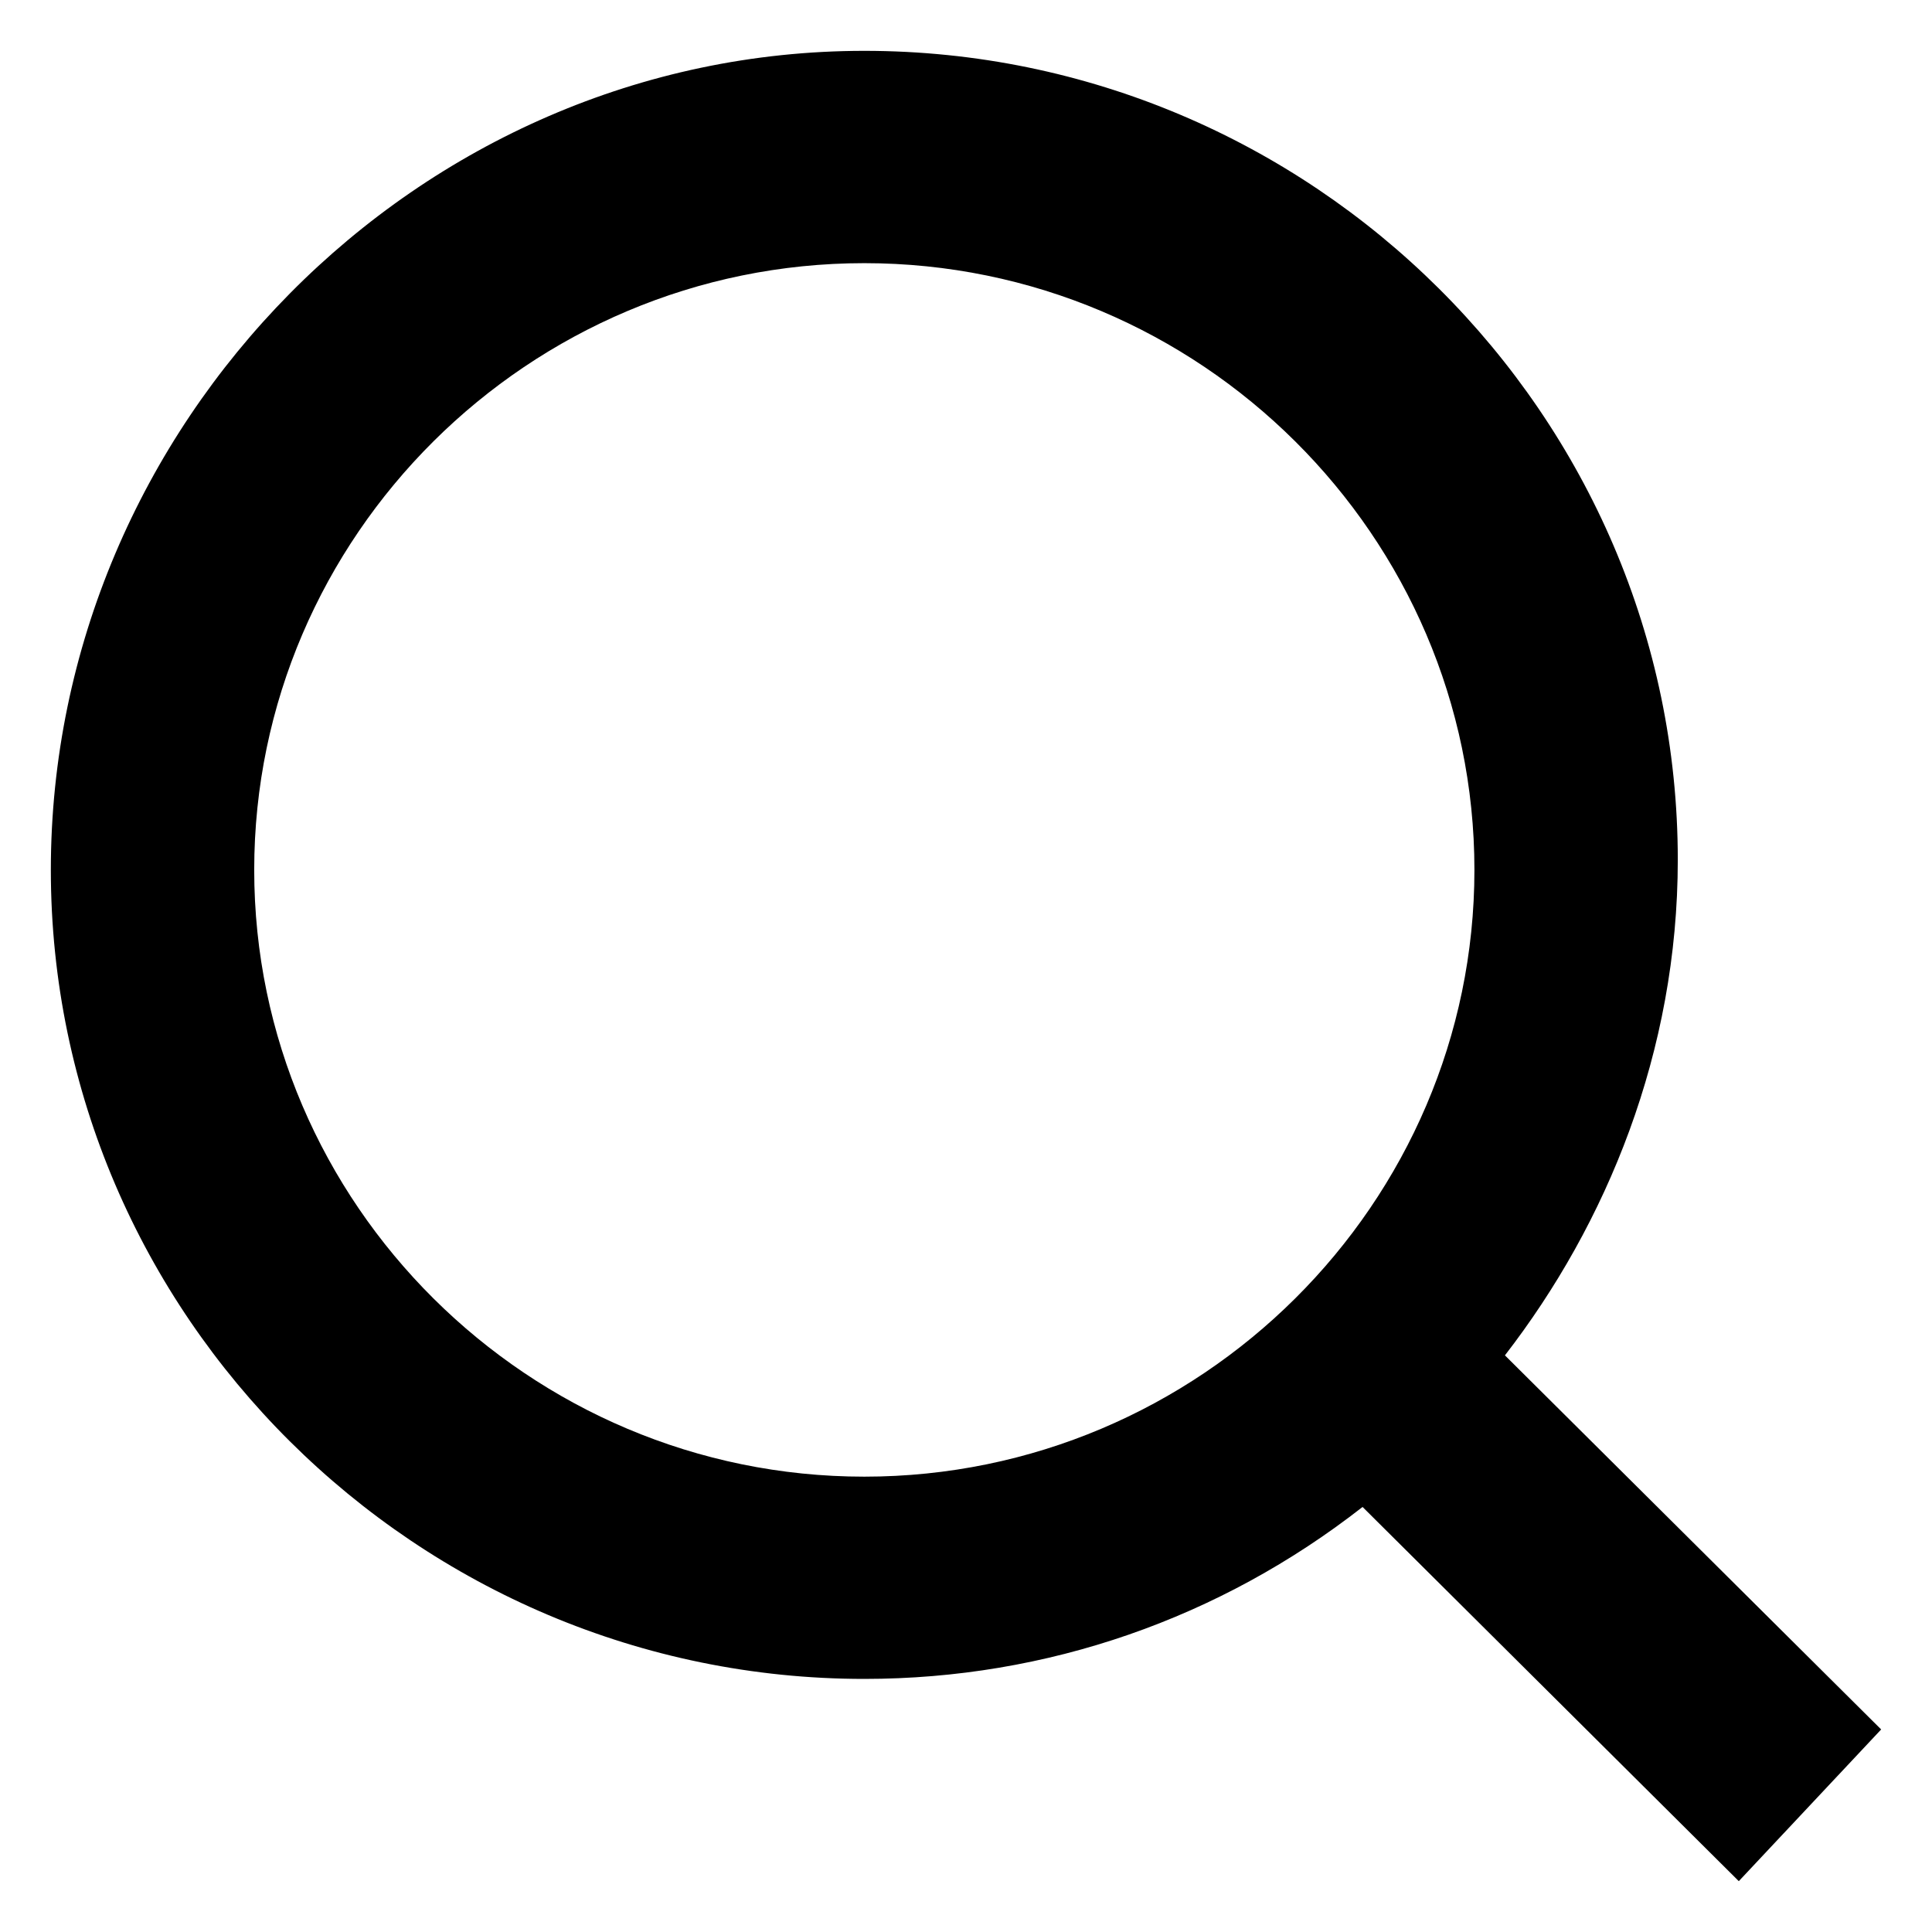
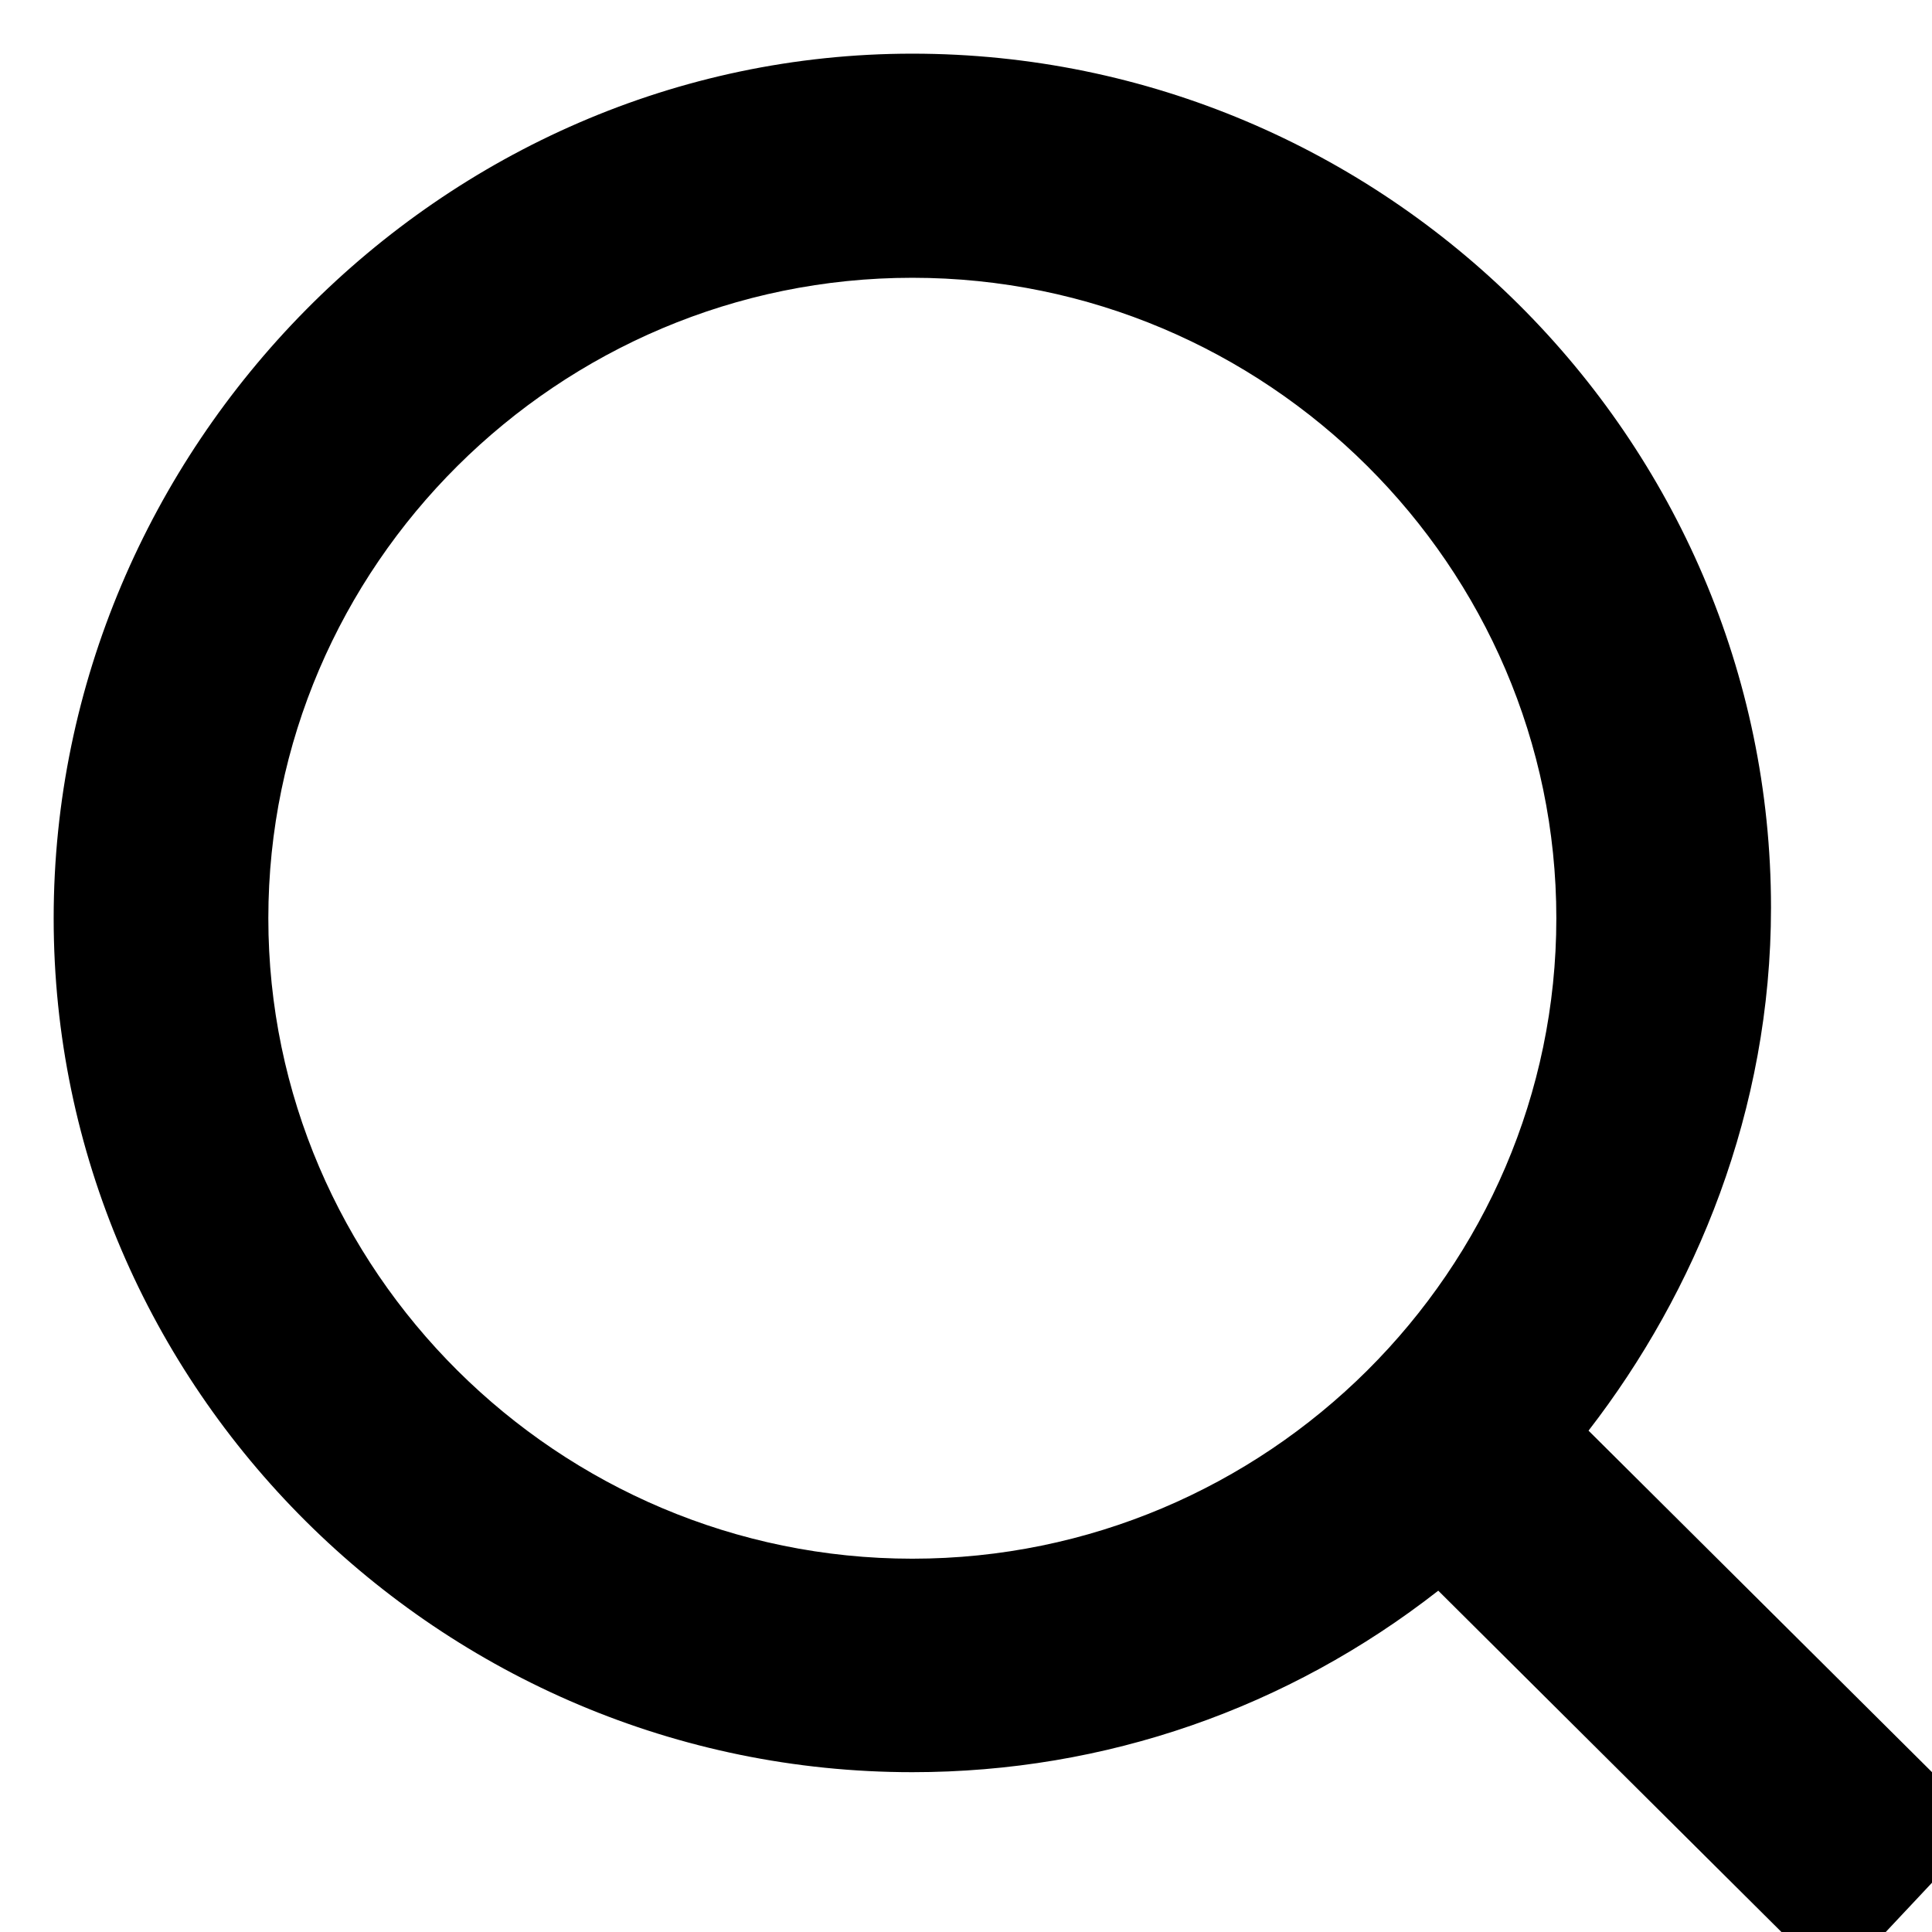
- <svg xmlns="http://www.w3.org/2000/svg" width="19" height="19" viewBox="0 0 19 19" fill="none">
+ <svg xmlns="http://www.w3.org/2000/svg" width="18" height="18" viewBox="0 0 18 18" fill="none">
  <path d="M18.5 17.008L14.8 13.329C15.8 12.036 16.5 10.345 16.5 8.456C16.5 4.08 12.9 0.5 8.5 0.5C4.1 0.5 0.5 4.18 0.5 8.555C0.5 12.931 4.1 16.511 8.5 16.511C10.3 16.511 12 15.914 13.4 14.82L17.1 18.5L18.5 17.008ZM8.5 14.522C5.2 14.522 2.5 11.837 2.5 8.555C2.5 5.273 5.2 2.588 8.5 2.588C11.8 2.588 14.5 5.273 14.5 8.555C14.5 11.837 11.8 14.522 8.5 14.522Z" fill="black" />
</svg>
